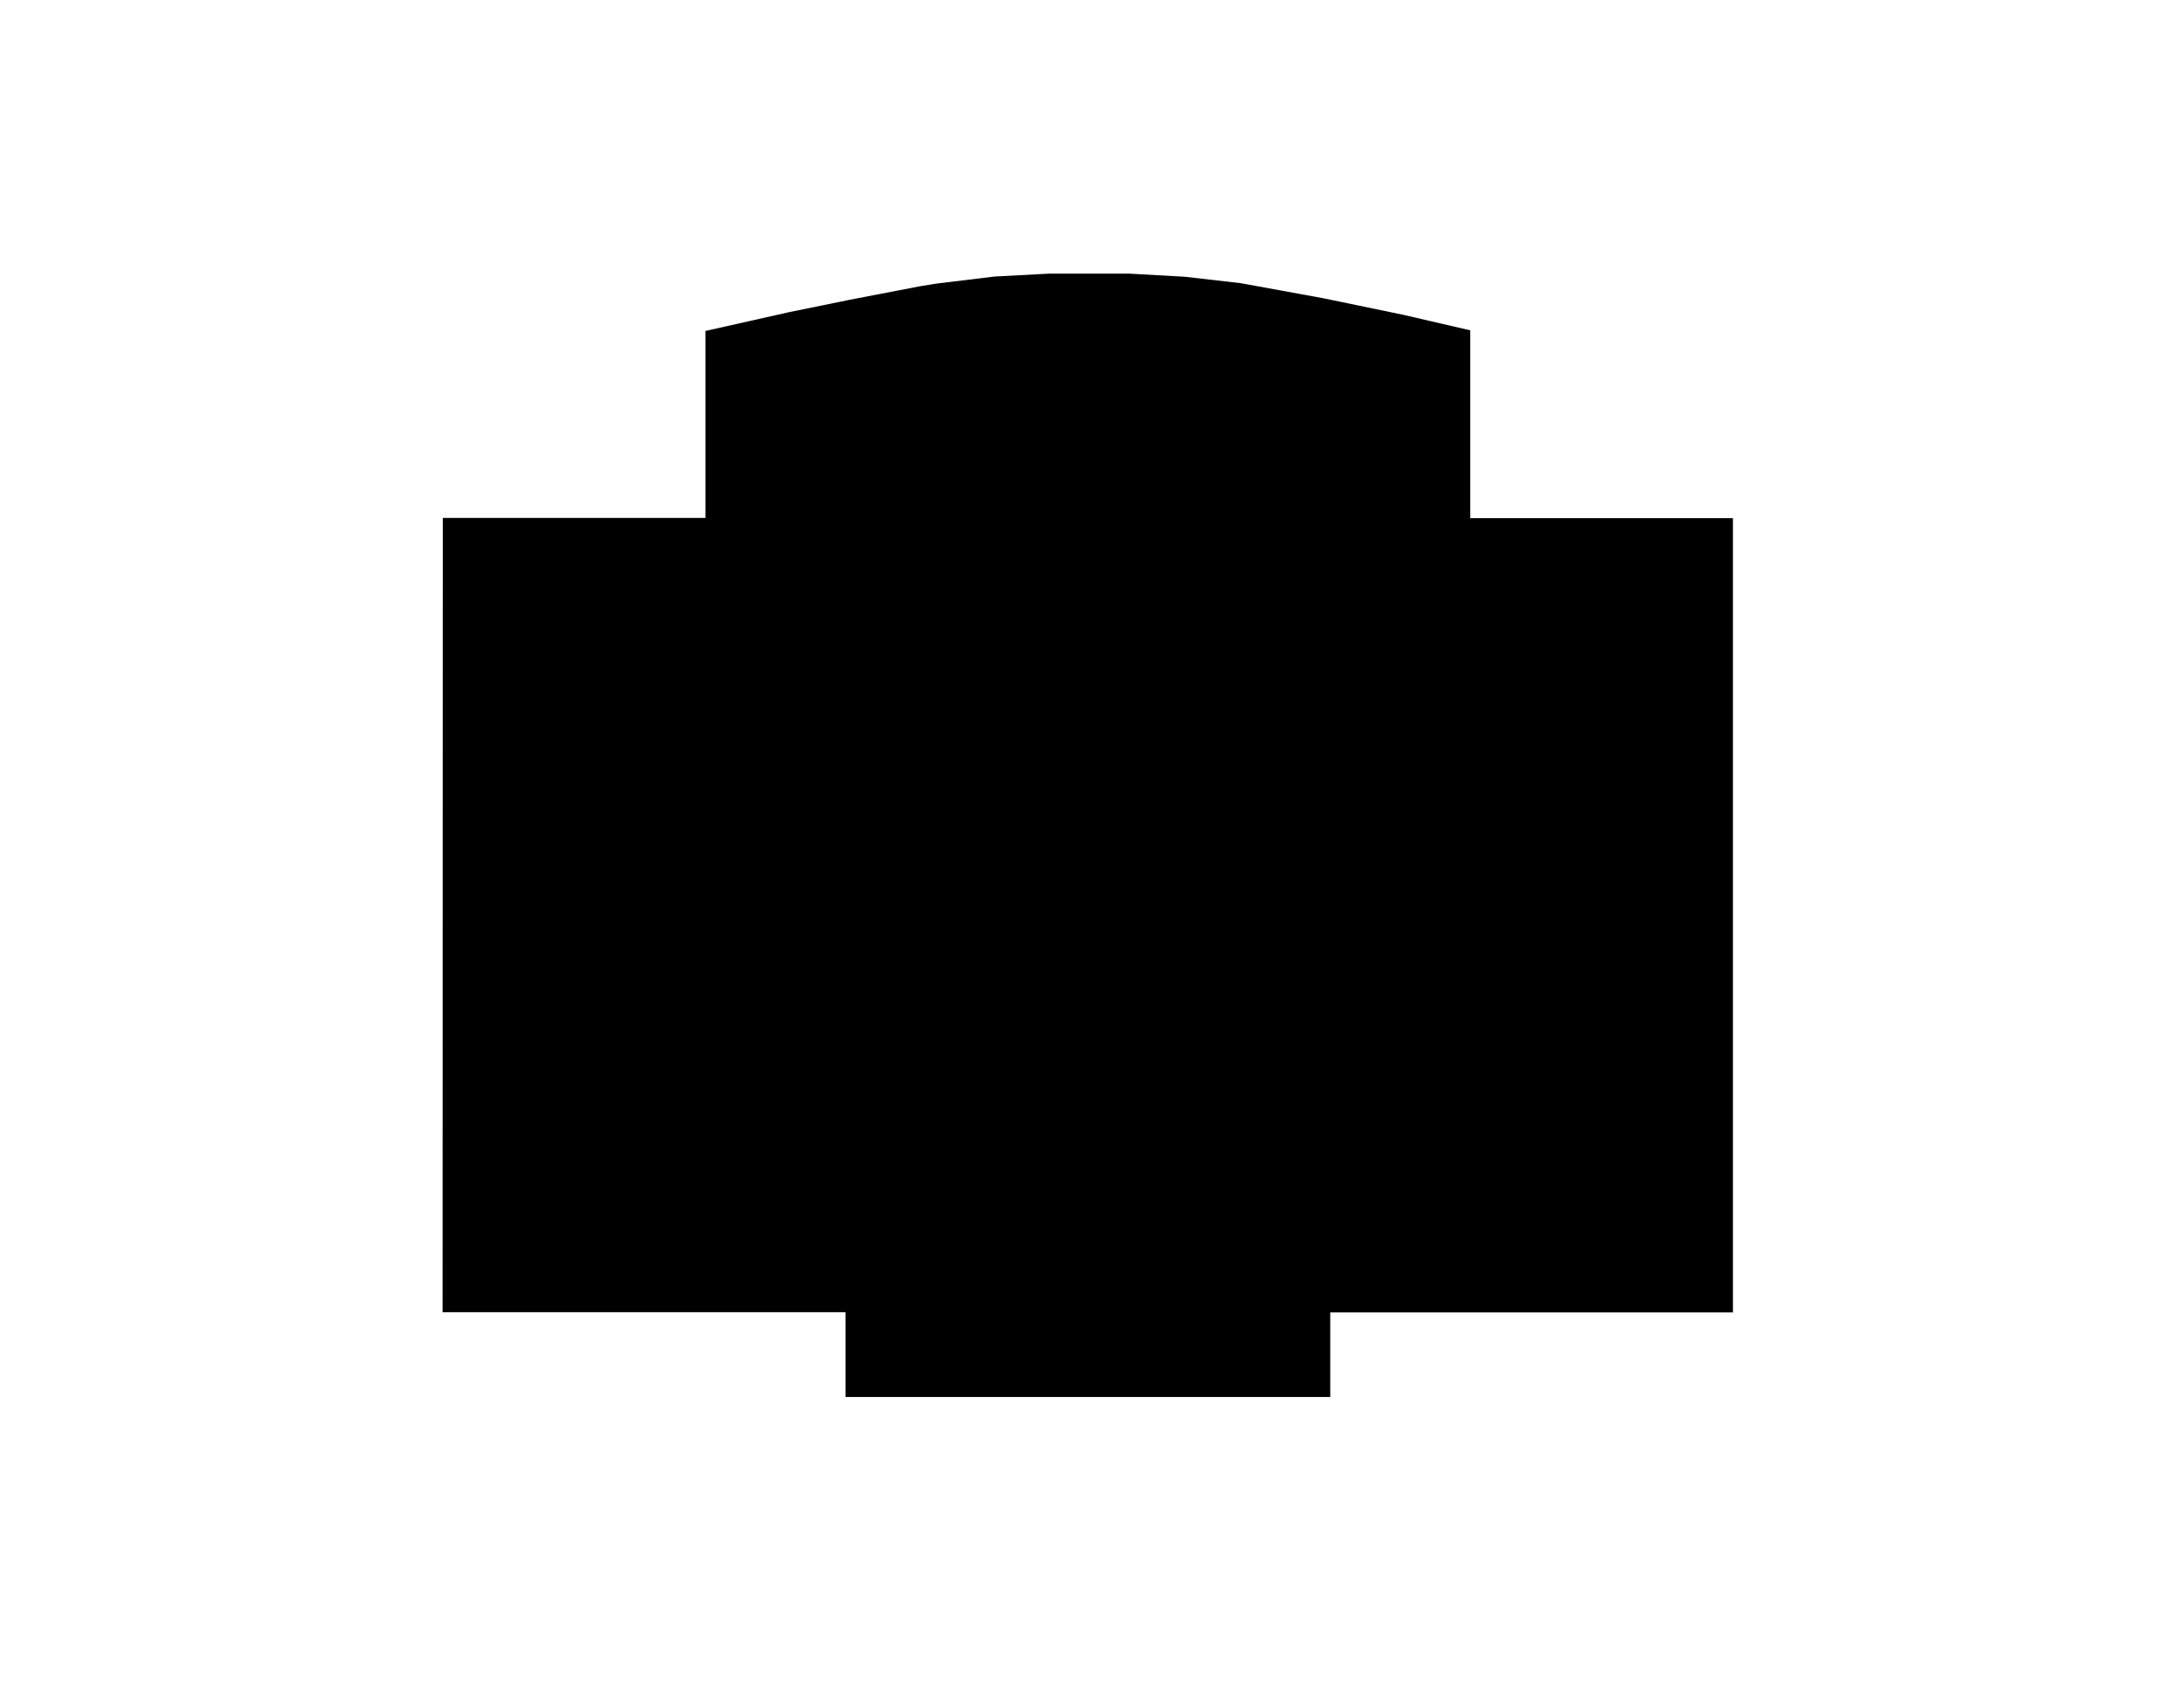
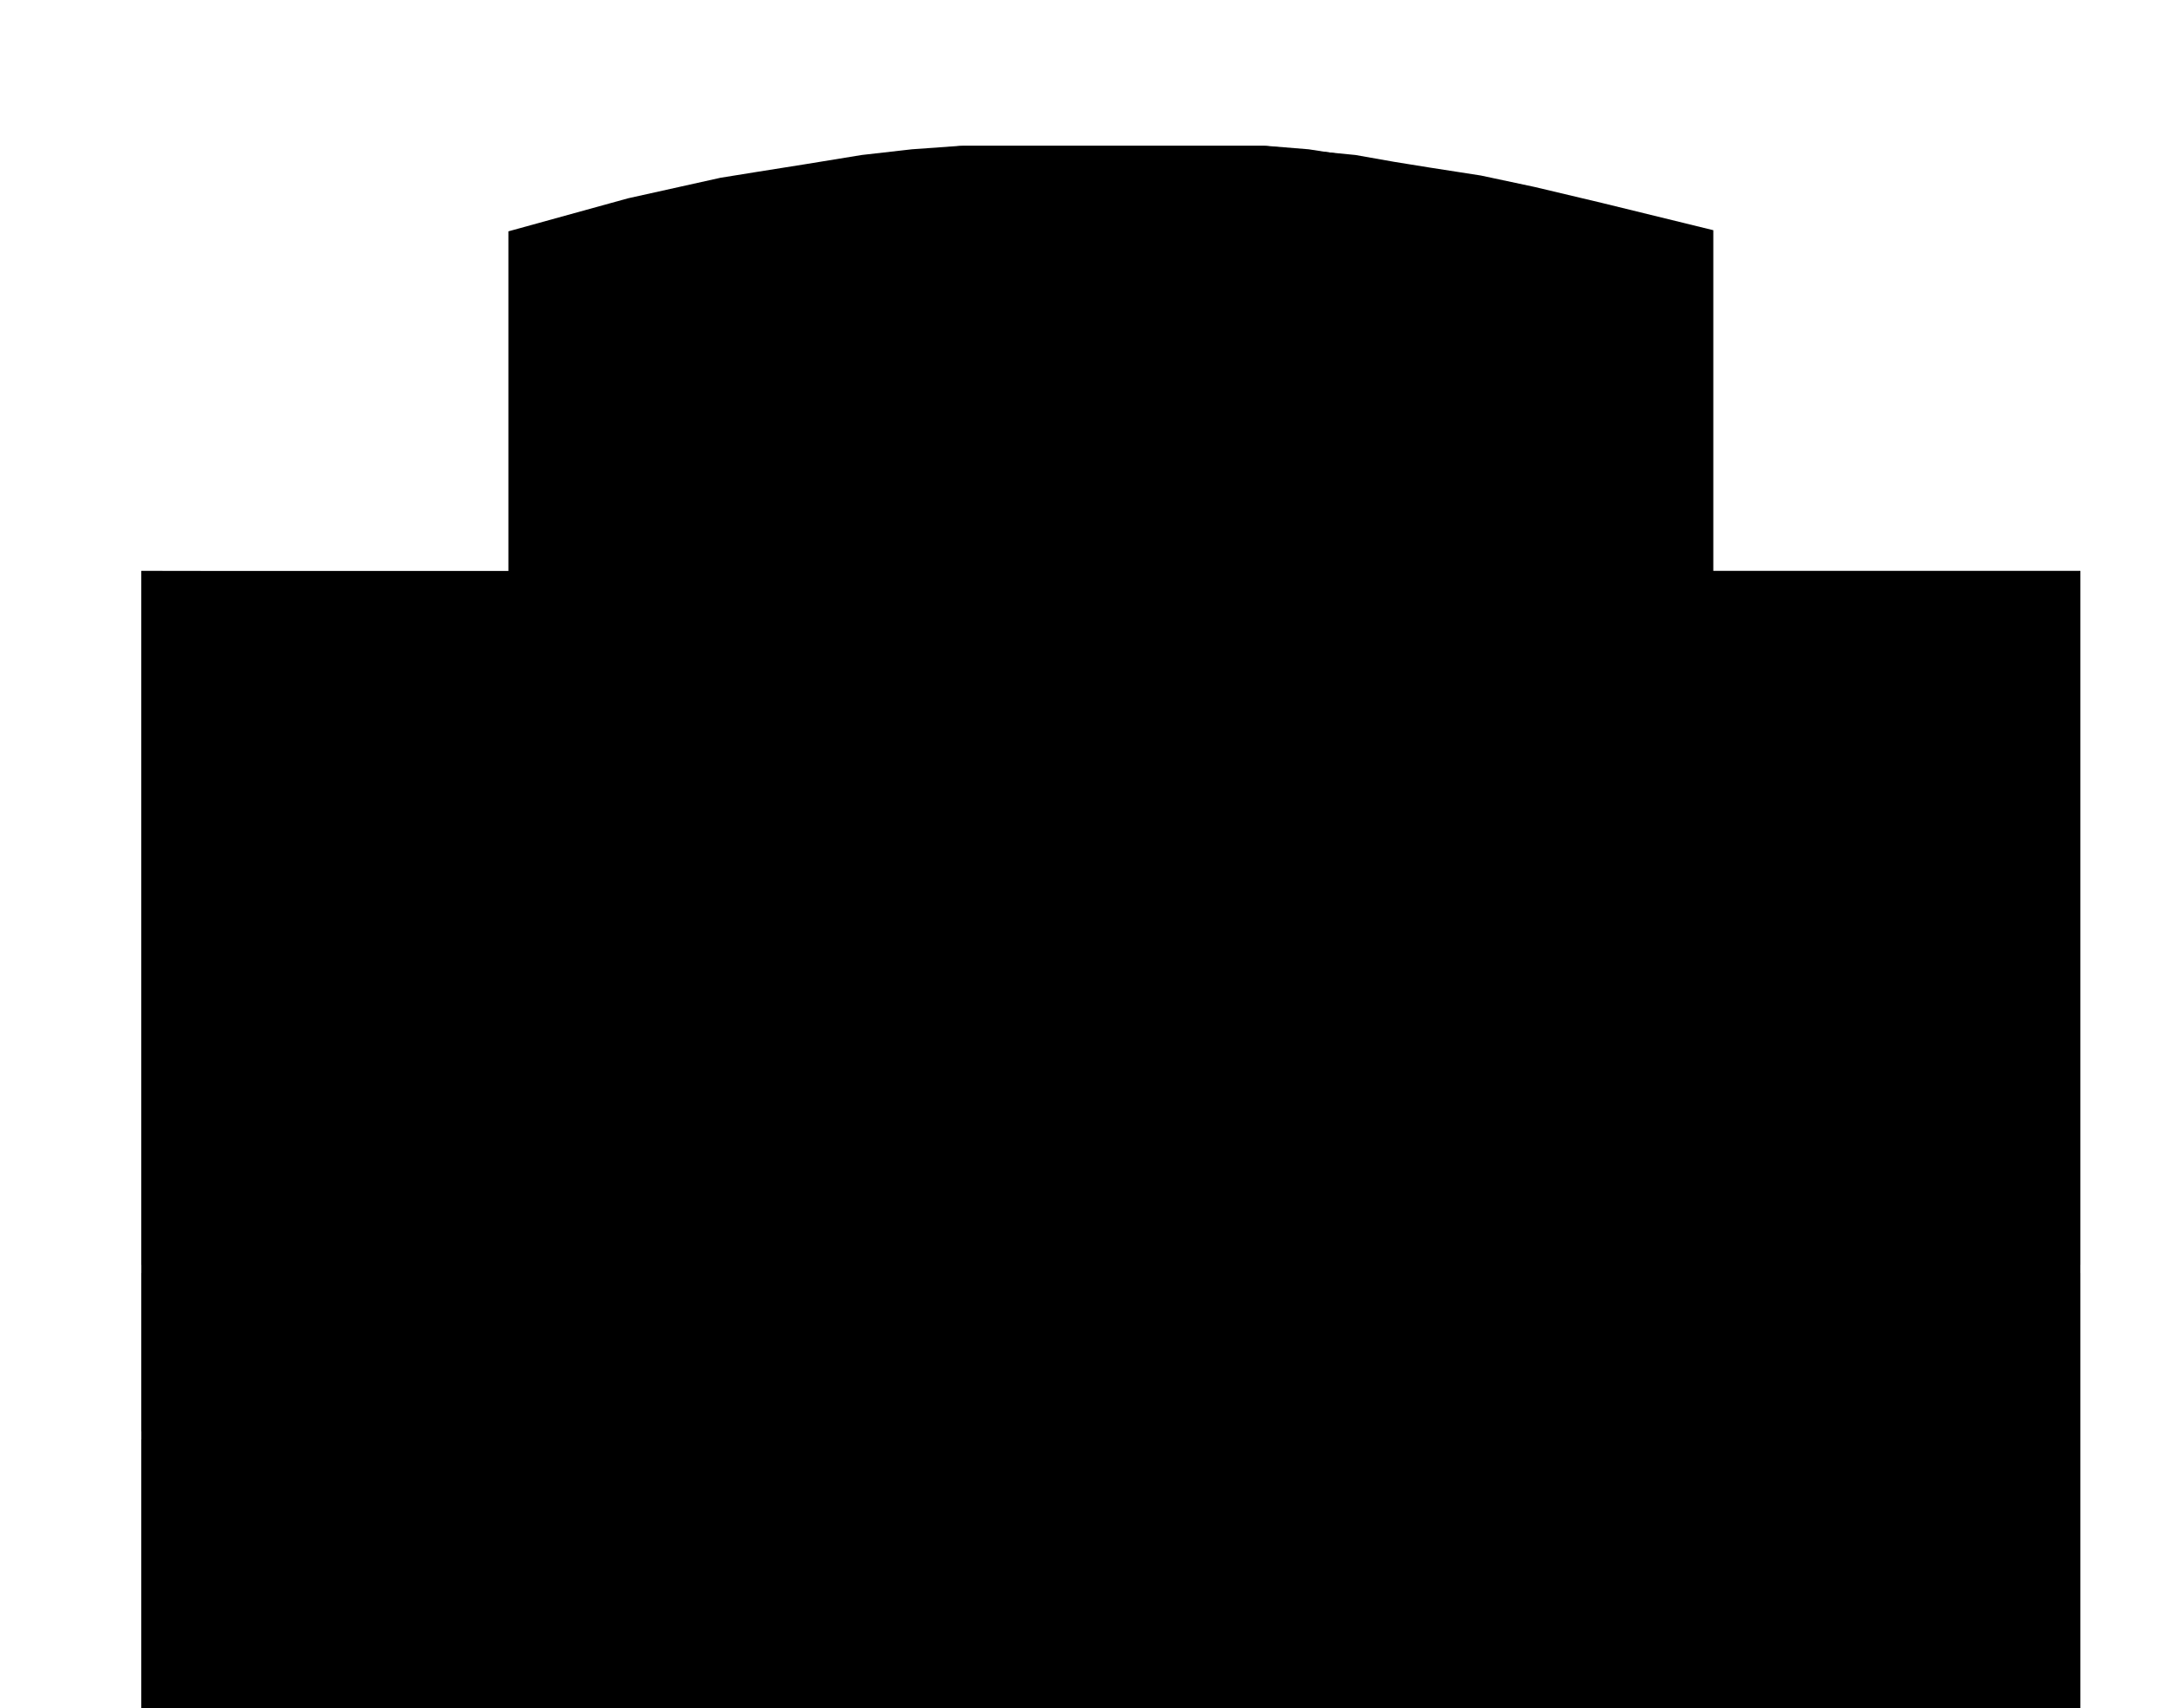
- <svg xmlns="http://www.w3.org/2000/svg" version="1.1" viewBox="0 0 1056 816">
-   <path d="M214.1 250.4h127V160l40.5-9.1 29.4-6 33.8-6.5 8-1.3 28-3.4 26.2-1.4h39.2l26.7 1.5 27 3.1 40 7.3 38.6 8 32.4 7.5v90.8h127v384H643.2v40.9H408.8v-41H214z" id="floor" />
-   <path d="M349.7 478.8h66.7v49.5h-66.7z" id="_4112" />
-   <path d="M313 478.8h34.2v49.5H313z" id="_4110" />
-   <path d="M224.3 478.8h86.1v49.5h-86.1z" id="_4108" />
-   <path d="M224.3 530.8h60.6v93.5h-60.6z" id="_4106" />
-   <path d="M287.5 563.3h63.2v61h-63.2z" id="_4104" />
-   <path d="M708.7 563.3h-73l.1 61h72.9z" id="_4202" />
-   <path d="M635.8 260.5h192v215.9h-192Z" id="_4206" />
-   <path d="M224.3 260.5h235.3v215.9H224.3z" id="_4114" />
-   <path d="M353.2 624.3v-61h63.2v61z" id="_4102" />
-   <path d="M351.2 210.3v-27.5h38.2v27.5z" id="_4306" />
-   <path d="M391.5 210.8v-41.5h49.8v41.5z" id="_excavated_ele" />
-   <path d="M448.3 206.4v-58.7l6-.9 8.6-1 3.5-.3 5.8-.5 8-.7 14.1-.7 14-.8h35.5l13.3.8h1.5l13 .7 10.3.7 4.3.3 7.4.7 5.6.5 4.7.6v59.3z" id="_4304" />
-   <path d="M600 250.4v-37.6h12v-63.6l3.7.6 3.1.6 1.3.2 1.7.3 1.1.2.5.1 1.4.3.8.1.5.1 1.5.3 1.3.2.9.2 1.1.2h.3l1.2.3 1 .2 1.3.2 2.4.5 2.7.5 3.4.7 3 .5 1.6.4 3.6.7 2.3.5 3.6.7 4.7 1 4.4 1 1.6.3 3 .6 3.5.8 1.6.3 3.1.7 3.5.8 2.8.7 3 .6 2.8.6 3 .7 2.6.7 3.1.7 1 .3v82.8z" id="_excavated_stair2" />
-   <path d="M668.5 479H828v145.3H711.2v-63.5h-42.7z" id="_4204" />
-   <path d="M511 665.2v-23.9h96.3v-8h26v32z" id="_excavated_stair3" />
-   <path d="M466.1 584.4H502v80.8h-83v-31.9H466z" id="_excavatedLAVM" />
-   <path d="M600.8 592.3h-18.5v41H511v-49h53.7v-21h36z" id="_excavatedLAVW" />
-   <path d="M588.4 594.8h12.4v40.4h-12.4z" id="_4006" />
-   <path d="M462.1 453.4H590V329.7H462Z" id="_excavated_stair" />
+ <svg xmlns="http://www.w3.org/2000/svg" version="1.1" viewBox="100 0 1901 1498.7">
+   <path d="m546 203 105-29 81-18 31-5 44-7 49-8 44-5 42-3h267l39 4 41 4 34 6 31 5 45 7 47 10 59 14 98 24v299h322v1026H224V501h322z" id="floor" />
+   <path d="M578 1117h188v139H578z" id="_4112" />
+   <path d="M474 1117h97v139h-97z" id="_4110" />
+   <path d="M224 1117h243v139H224Z" id="_4108" />
+   <path d="M224 1263h171v264H224z" id="_4106" />
+   <path d="M402 1355h179v172H402z" id="_4104" />
+   <path d="M1589 1355h-205v172h205z" id="_4202" />
+   <path d="M1384 501h541v609h-541Z" id="_4206" />
+   <path d="m224 501 663 1v608H224z" id="_4114" />
+   <path d="M588 1527v-172h178v172z" id="_4102" />
+   <path d="M1476 1117h449v410h-328v-179h-121z" id="_4204" />
+   <path d="M856 306V137l31-4 58-5h266l37 3 52 8-1 167h-95v10H953v-10z" id="_4304" />
</svg>
